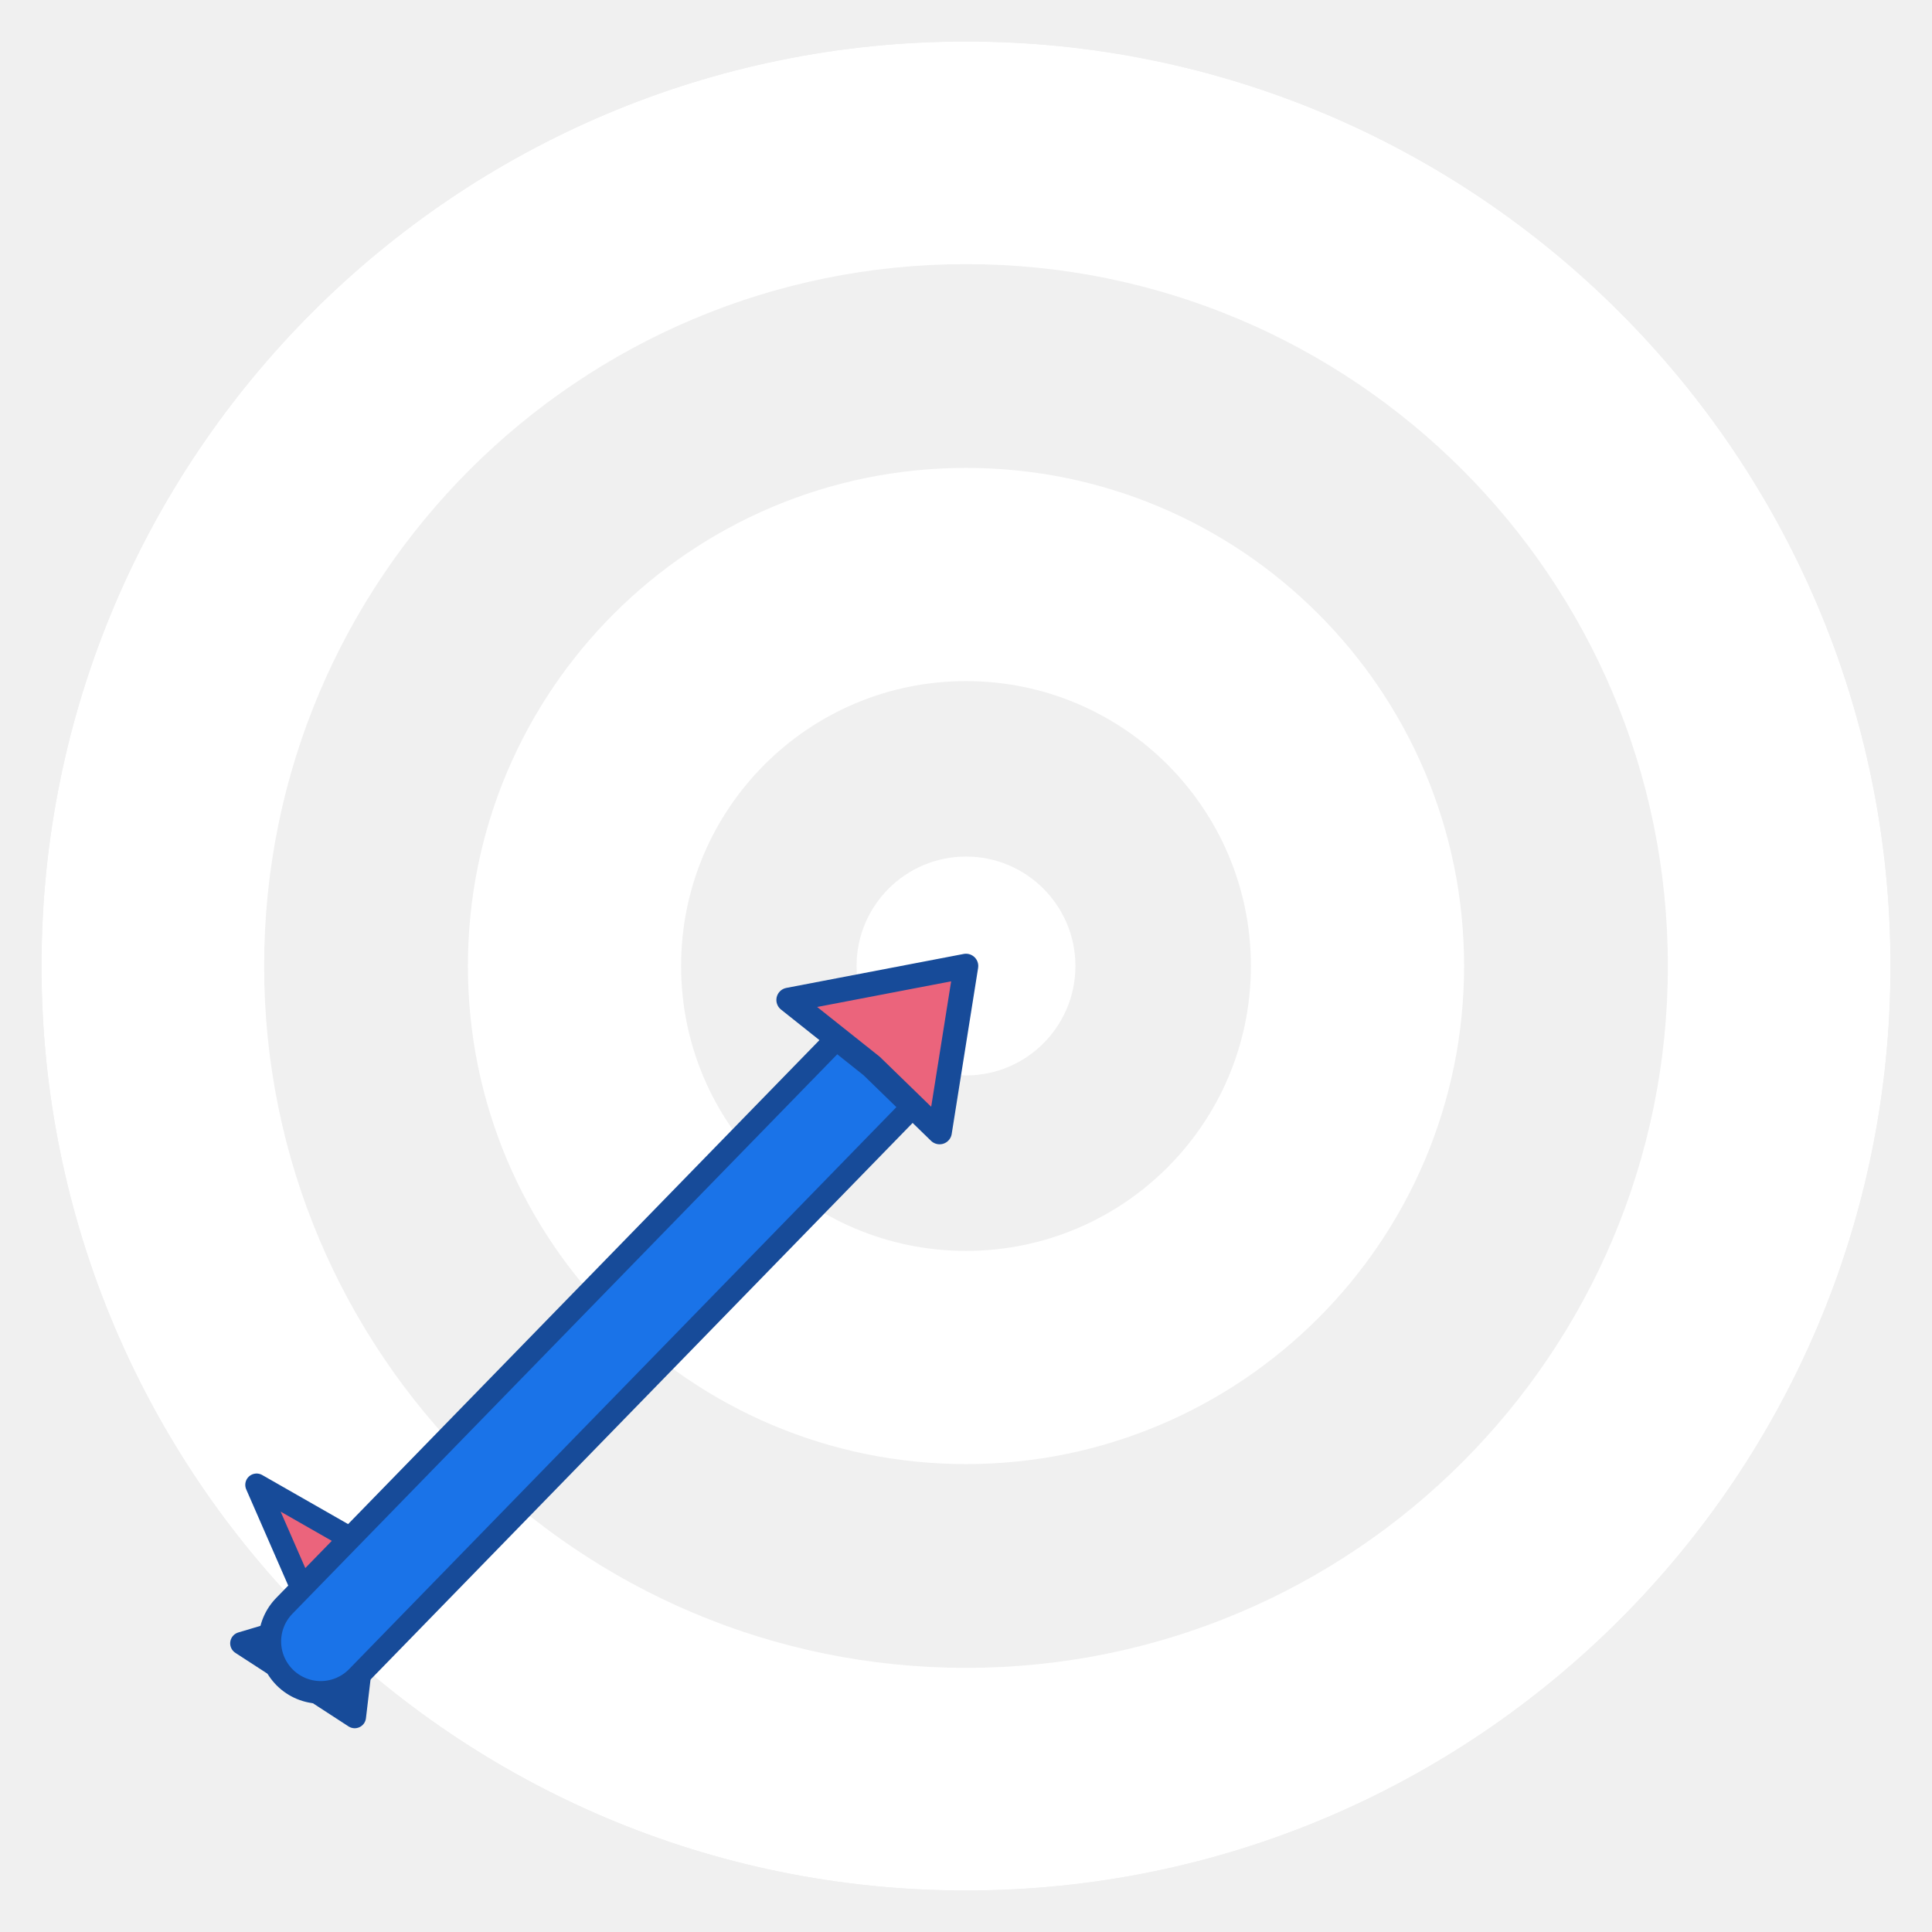
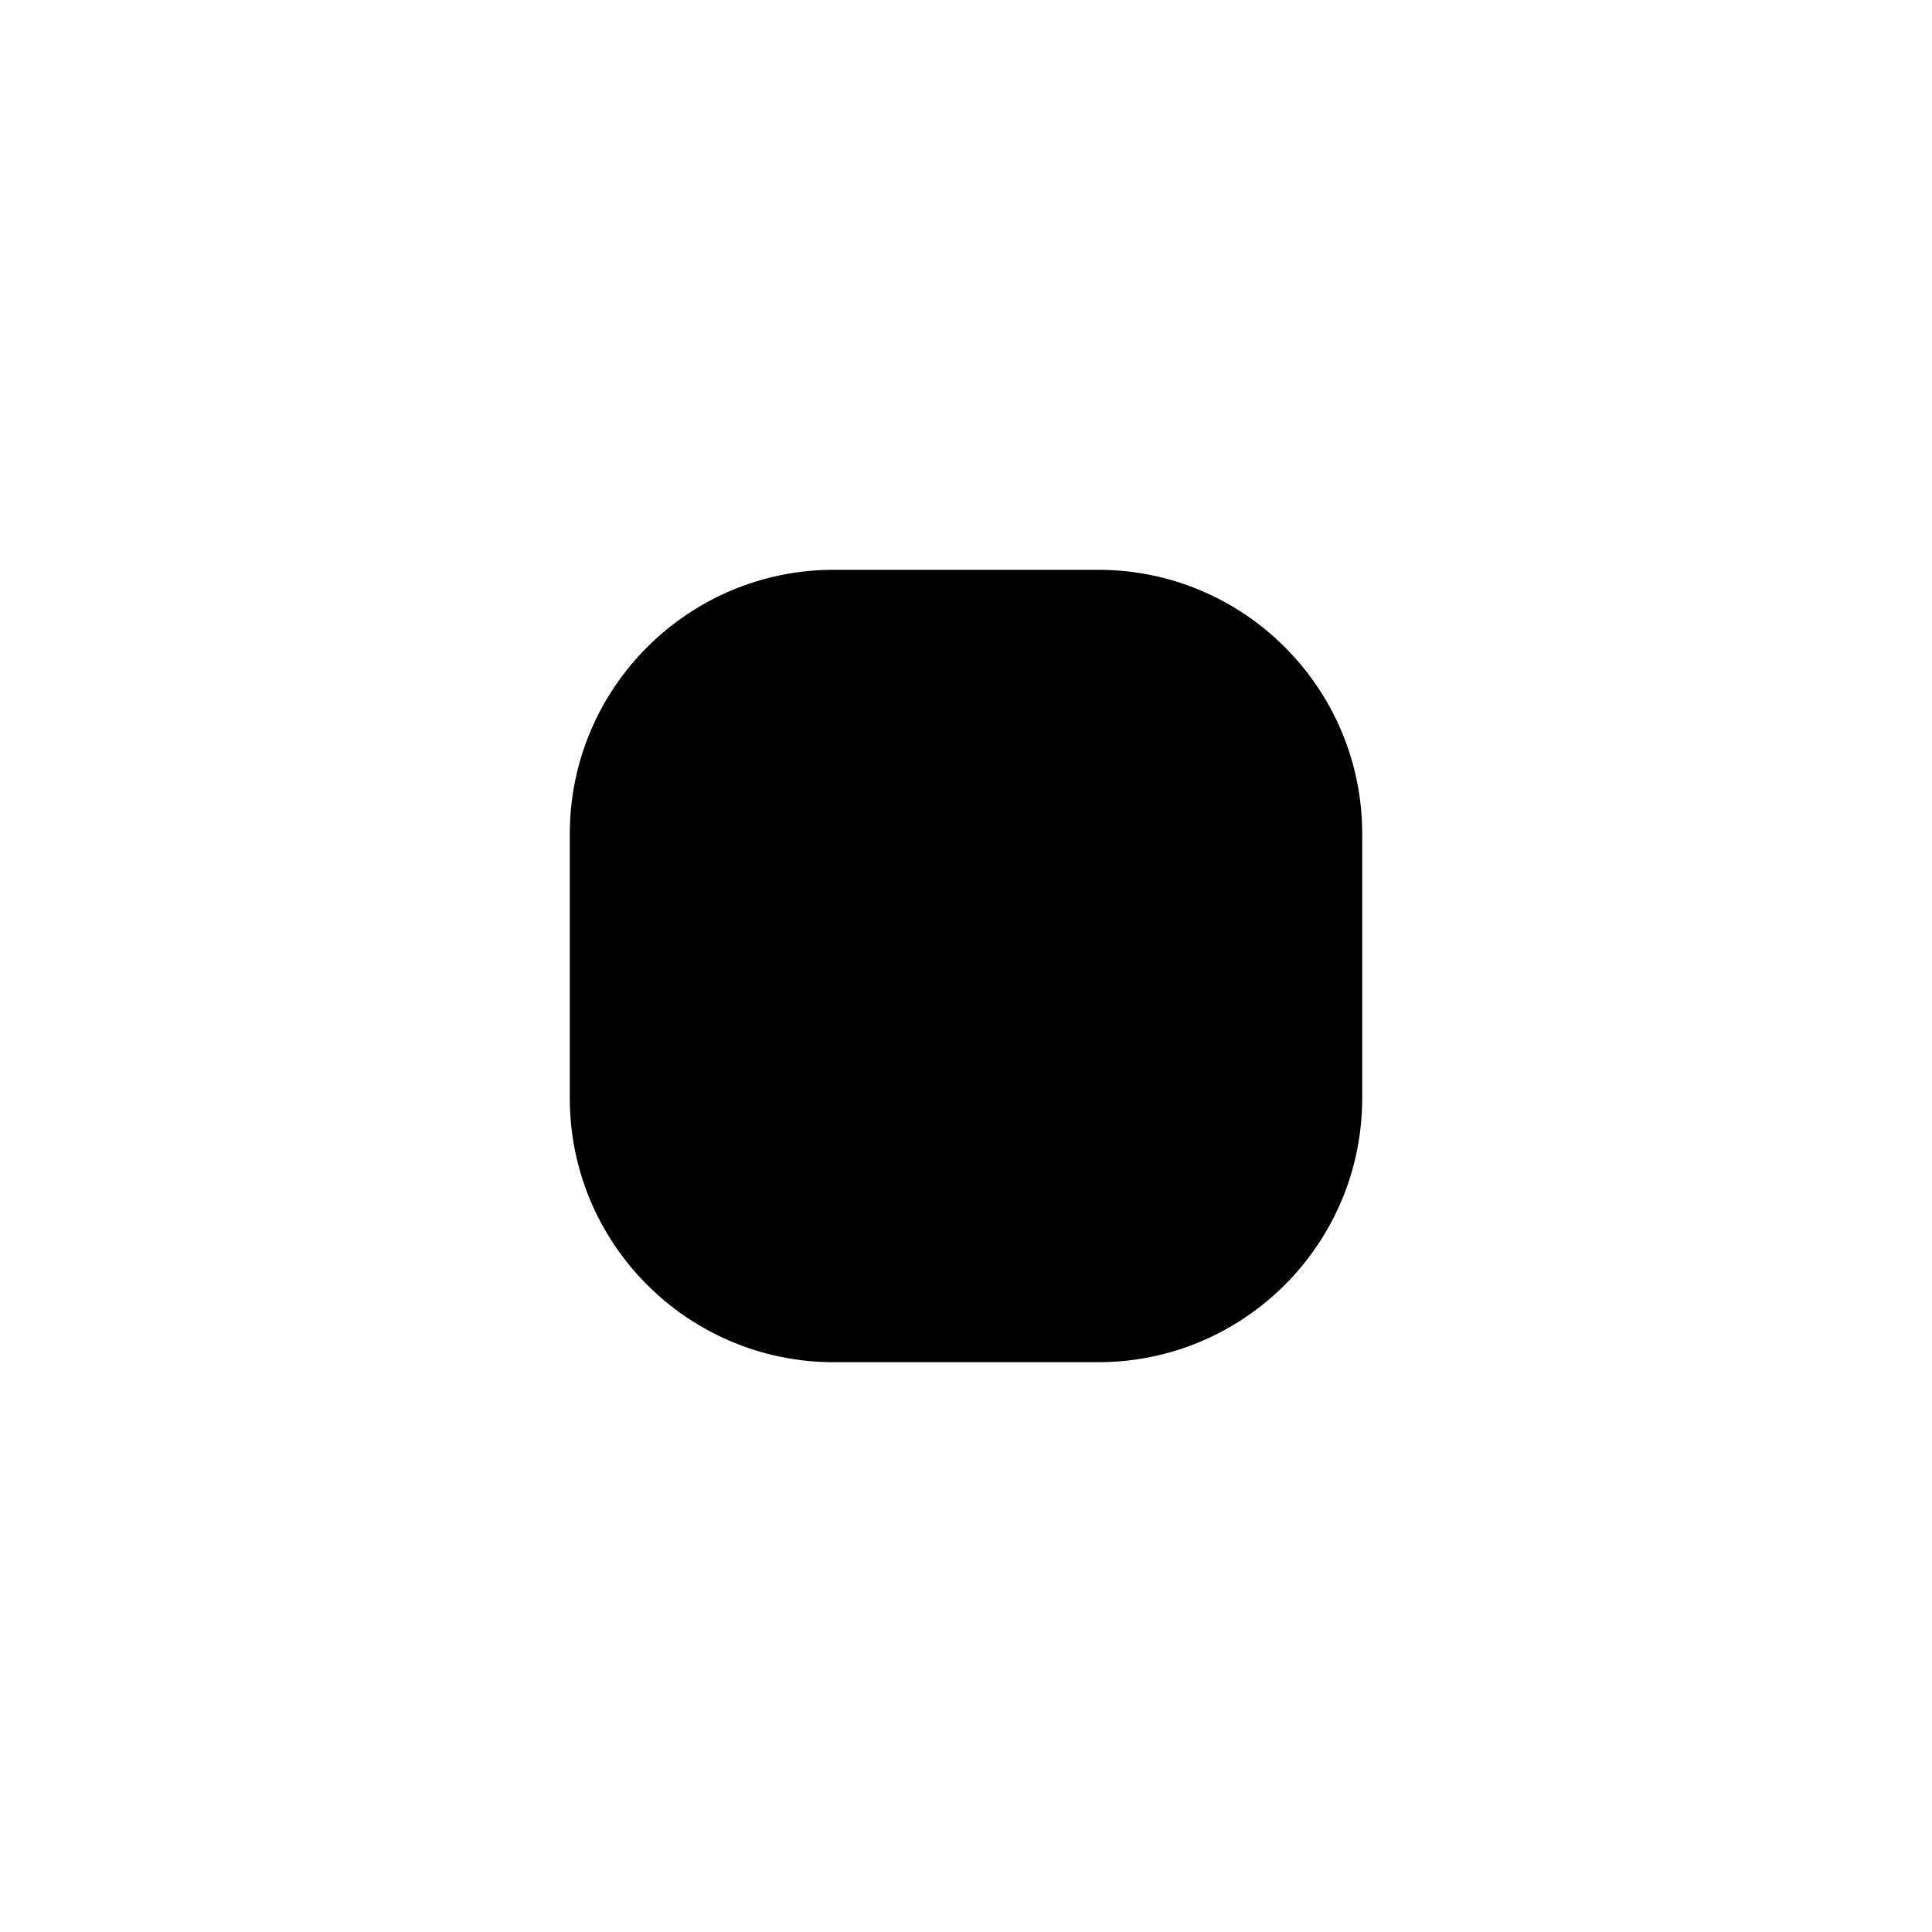
<svg xmlns="http://www.w3.org/2000/svg" width="1024" height="1024" viewBox="0 0 1024 1024">
-   <defs>
-     <mask id="target">
-       <rect width="1024" height="1024" fill="#000" />
-       <circle cx="512" cy="512" r="490" fill="#fff" />
-       <circle cx="512" cy="512" r="372" fill="#000" />
-       <circle cx="512" cy="512" r="264" fill="#fff" />
-       <circle cx="512" cy="512" r="151" fill="#000" />
-       <circle cx="512" cy="512" r="58" fill="#fff" />
-     </mask>
-   </defs>
-   <circle cx="512" cy="512" r="490" fill="#fff" mask="url(#target)" />
-   <path d="M213 831l-77-44 38 87zM195 851l-67 20 60 39z" fill="#eb647c" stroke="#174b99" stroke-width="12" stroke-linejoin="round" />
-   <path d="M170 870l298-306" fill="none" stroke="#174b99" stroke-width="66" stroke-linecap="round" />
-   <path d="M170 870l298-306" fill="none" stroke="#1a73e8" stroke-width="42" stroke-linecap="round" />
-   <path d="M512 512l-14 88-36-35-44-35z" fill="#eb647c" stroke="#174b99" stroke-width="13" stroke-linejoin="round" />
+   <rect width="1024" height="1024" fill="#ffffff" />
+   <rect x="302" y="302" width="420" height="420" rx="140" ry="140" fill="#000000" />
</svg>
